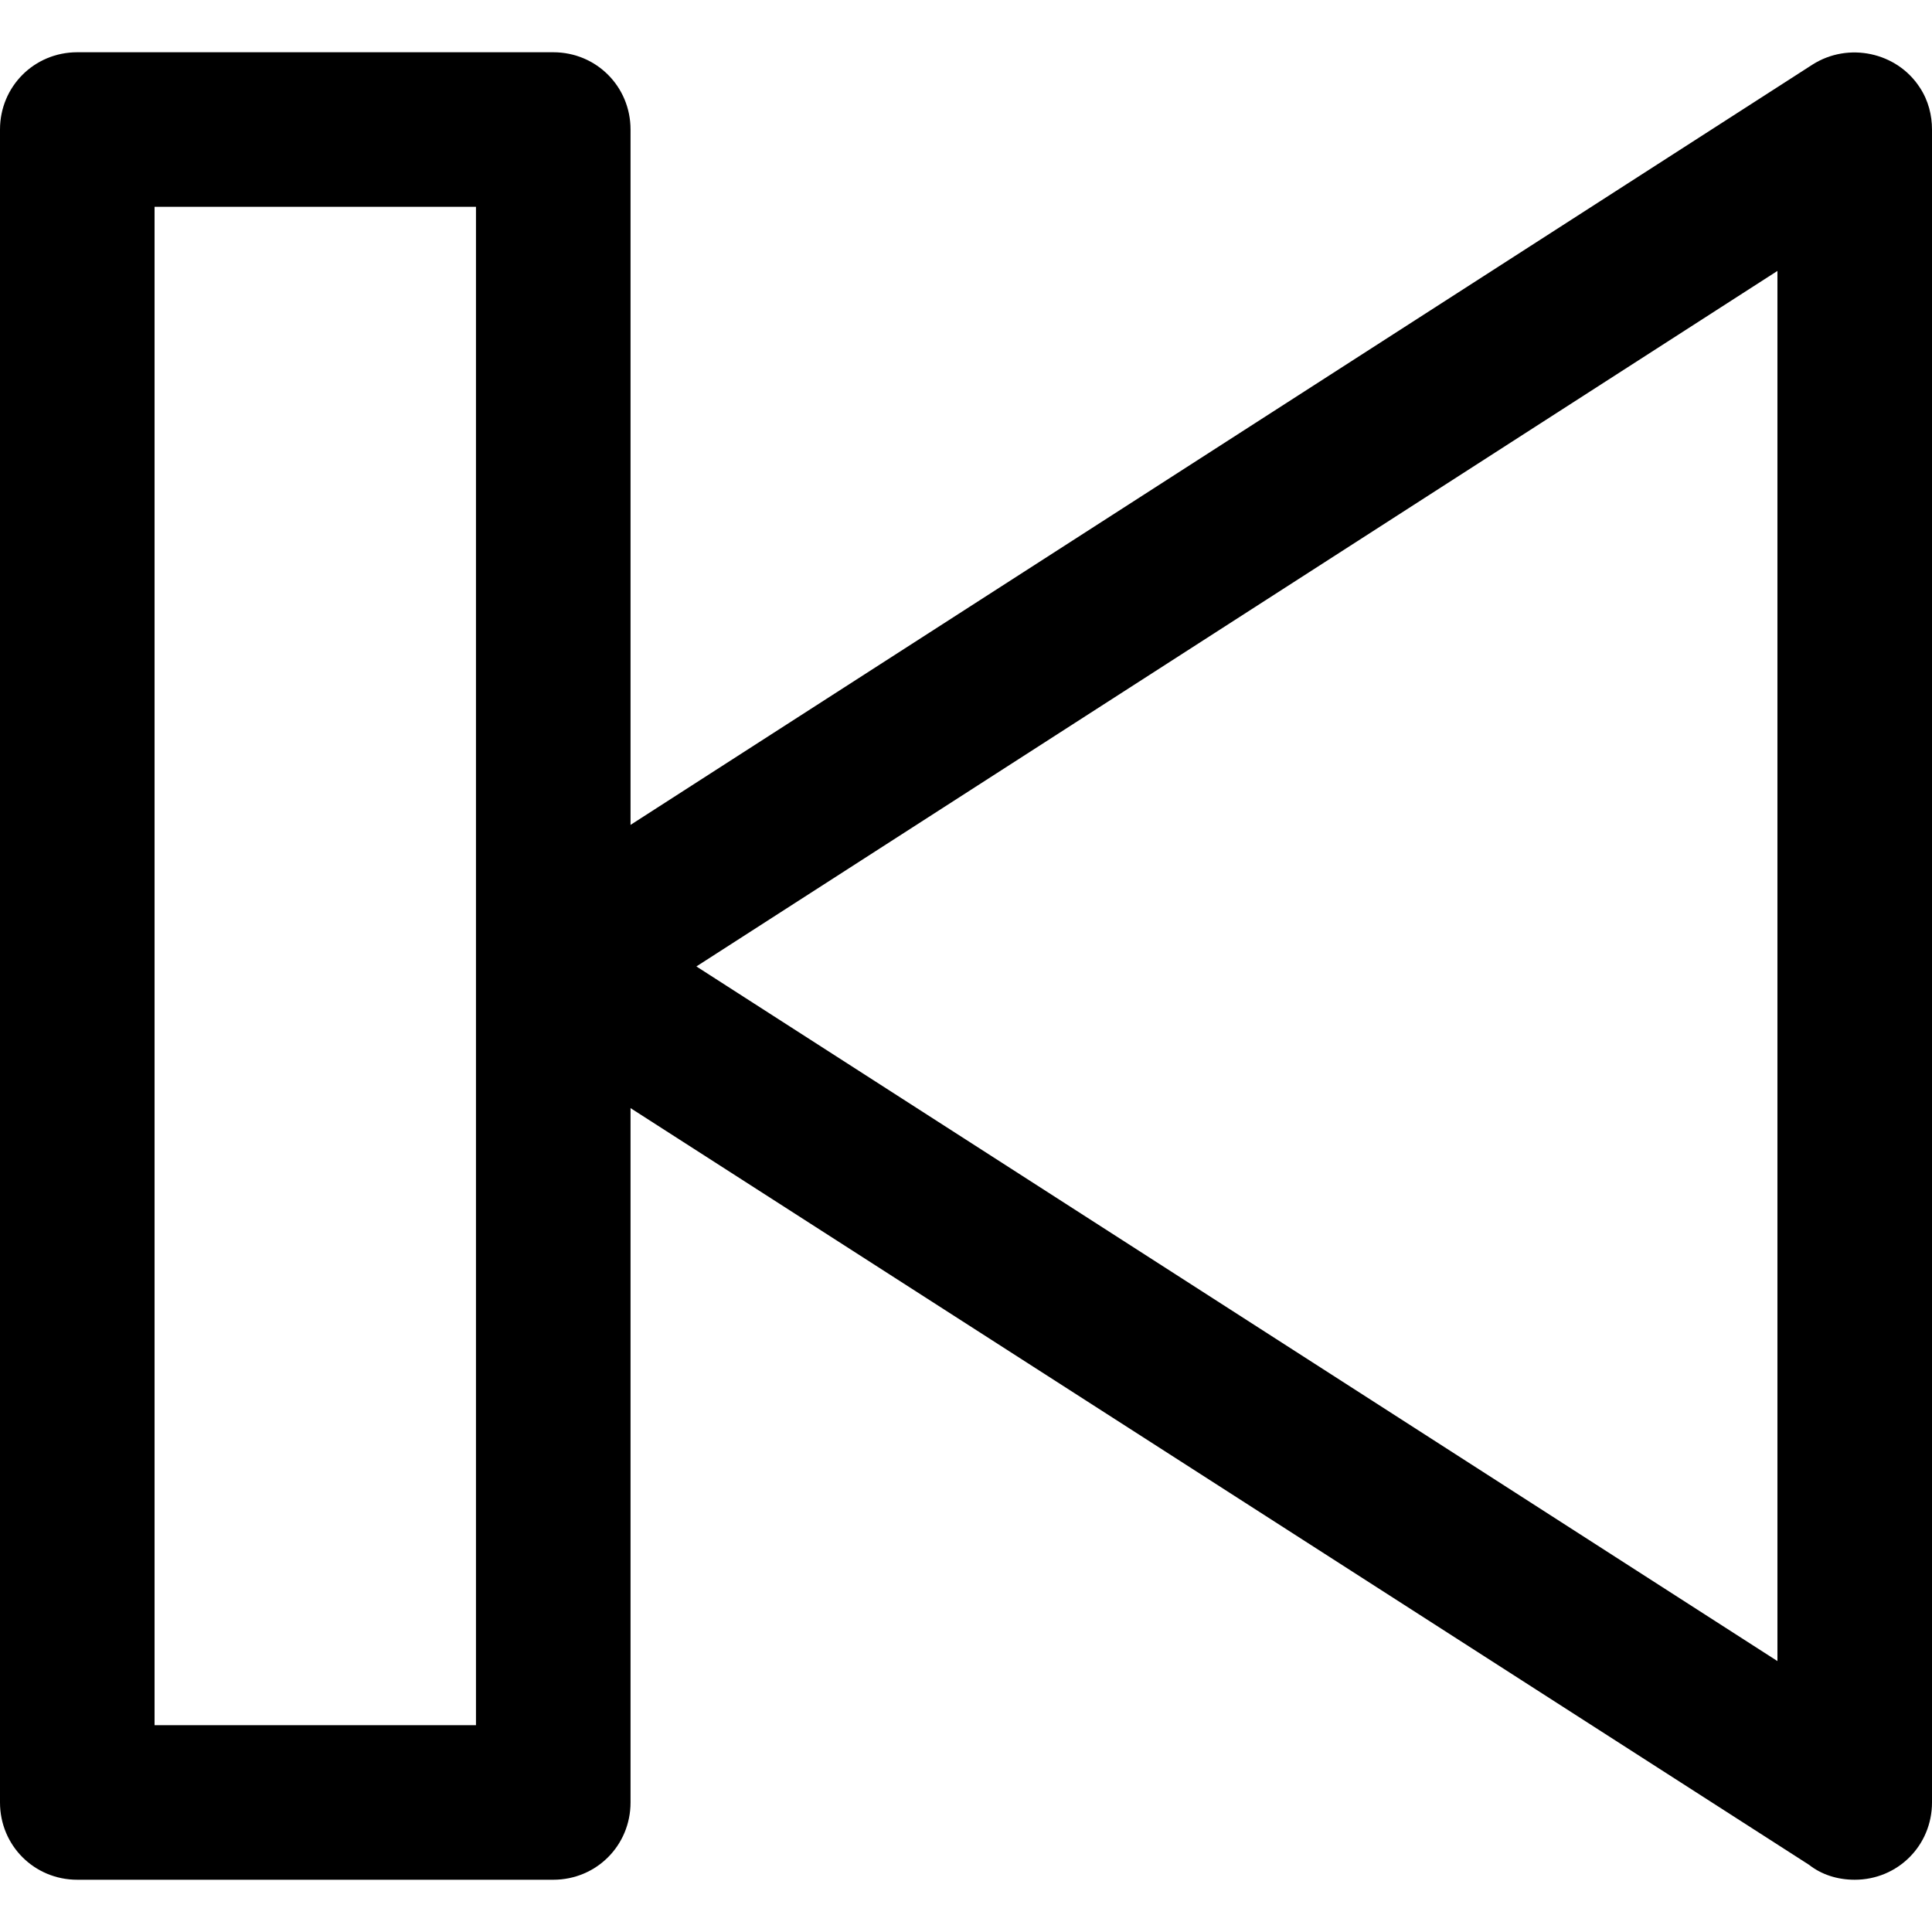
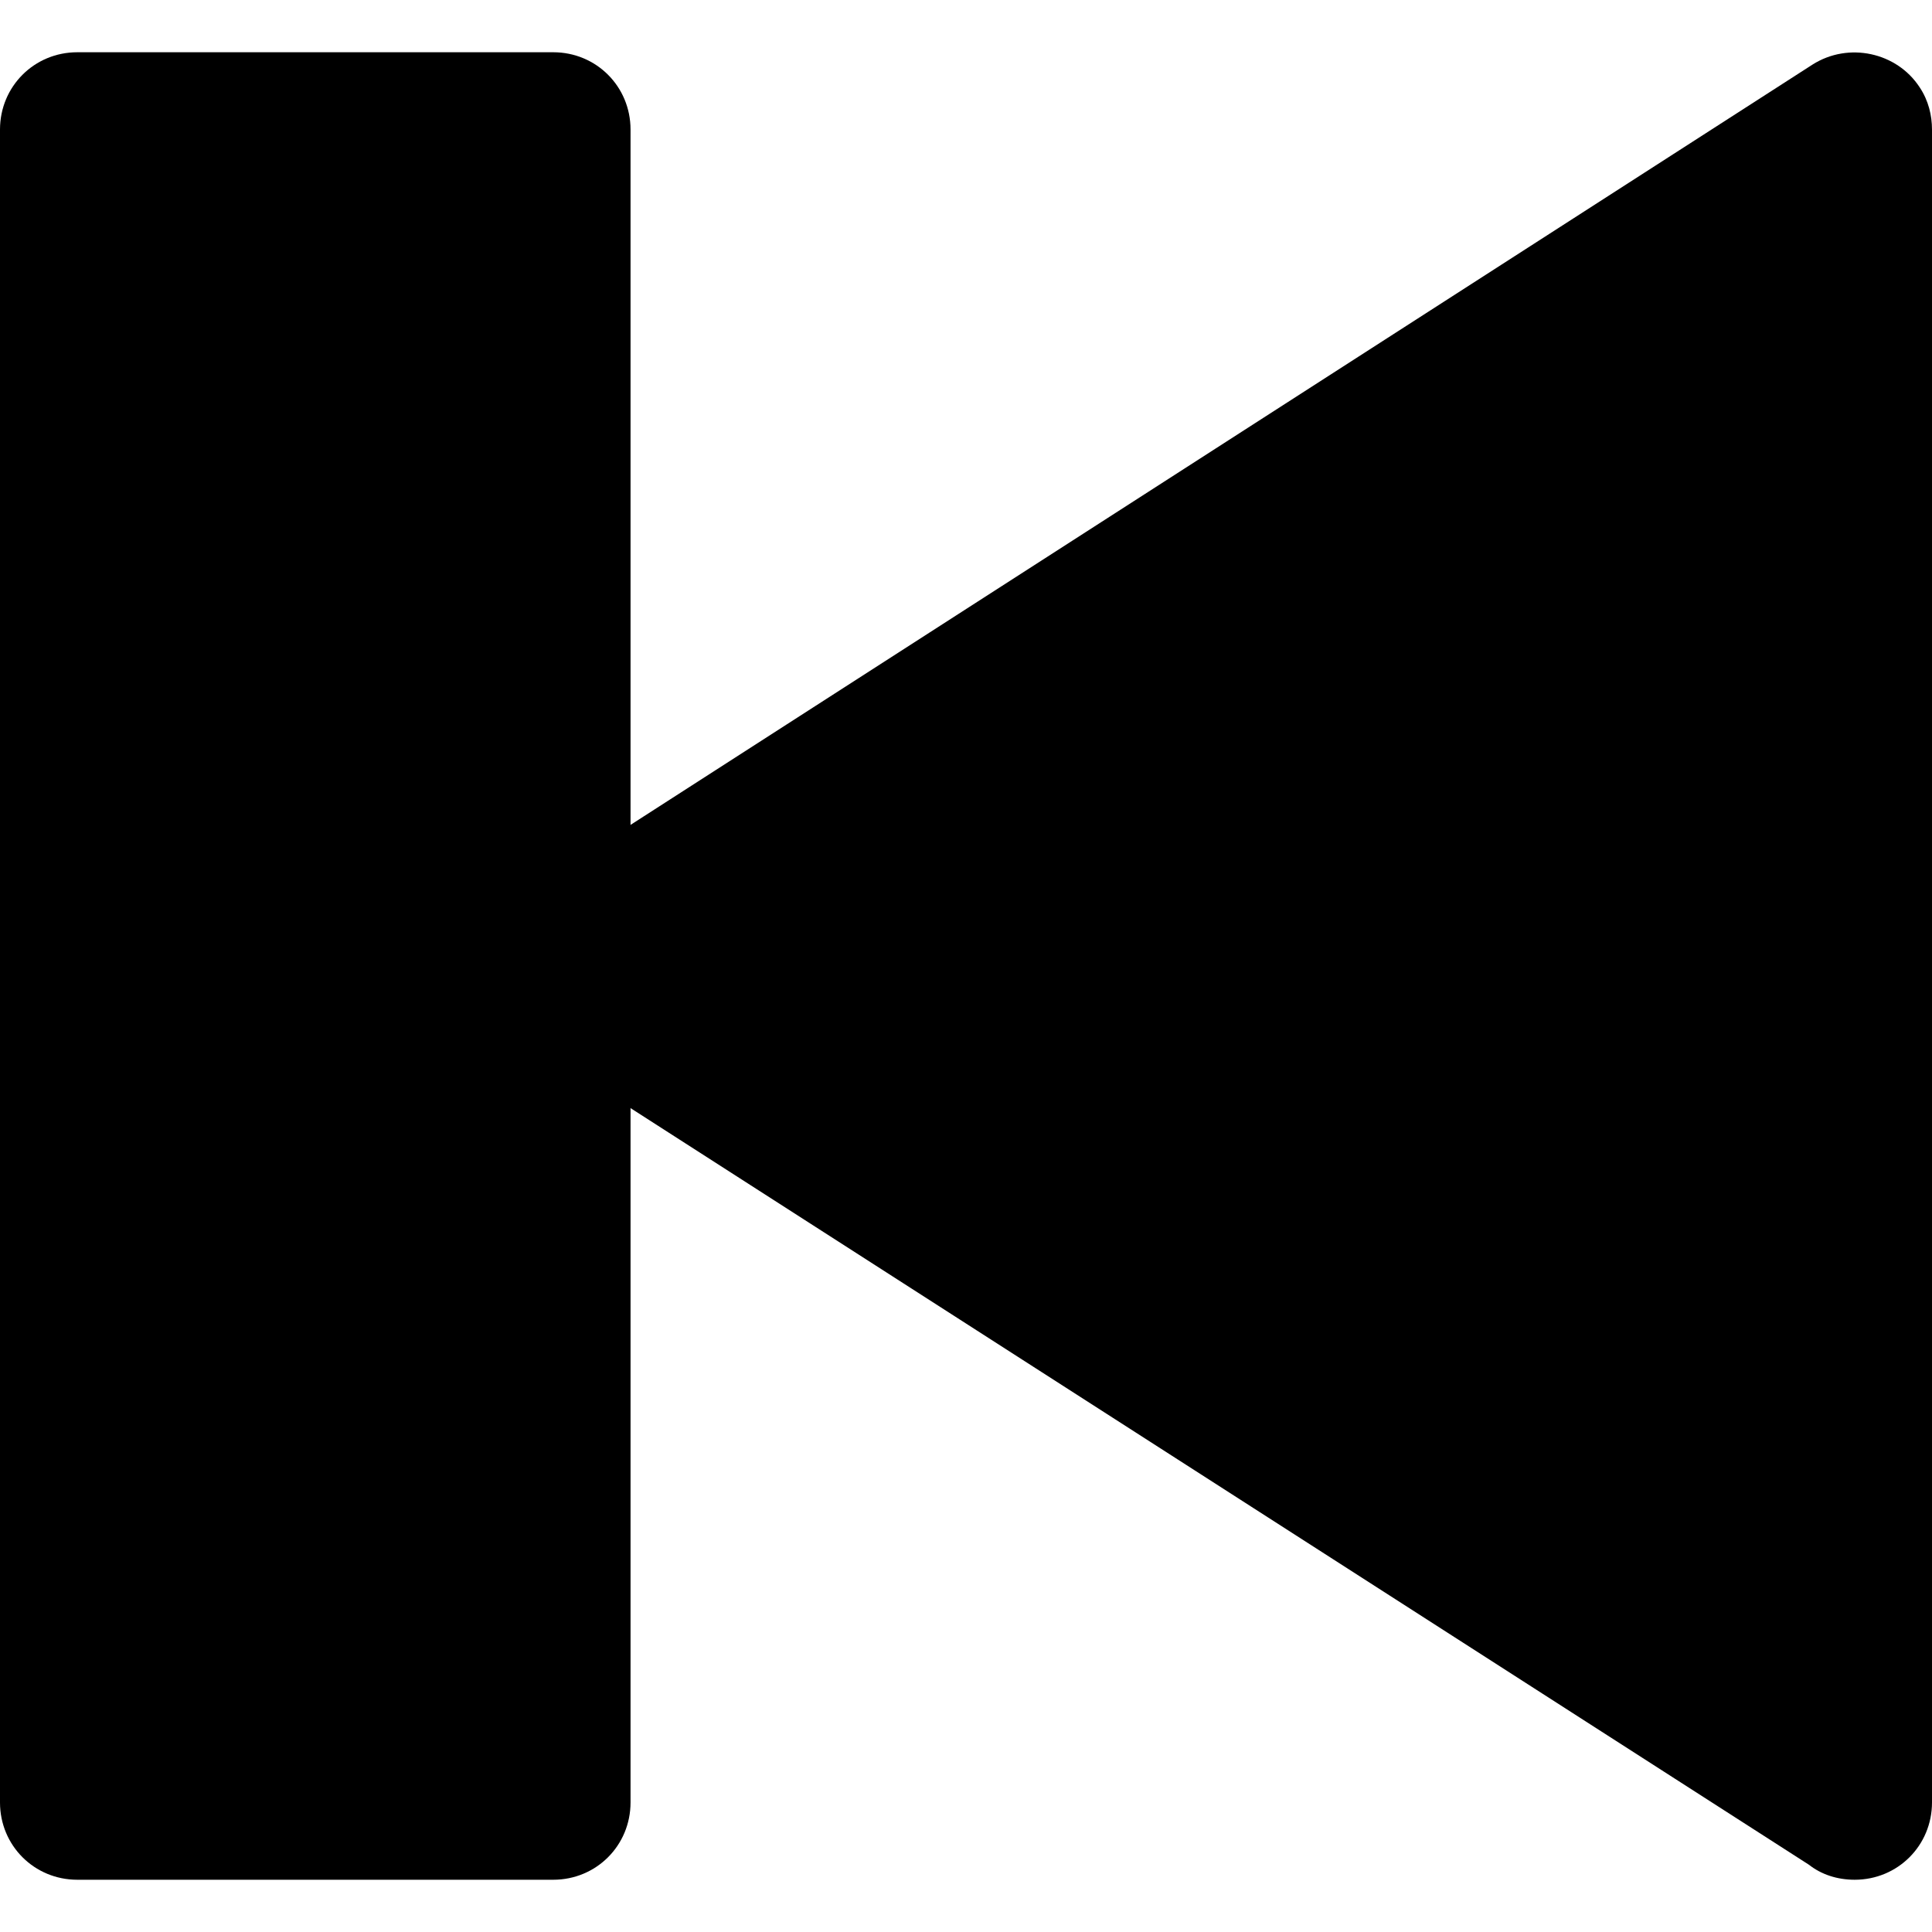
- <svg xmlns="http://www.w3.org/2000/svg" version="1.1" style="clip-rule:evenodd;fill-rule:evenodd;image-rendering:optimizeQuality;shape-rendering:geometricPrecision;text-rendering:geometricPrecision" viewBox="0 0 2200 2200">
-   <g transform="translate(-3472,-3471.5)">
-     <path d="M 5532,5595 4054,4646 c -40,-26 -52,-81 -26,-122 7,-11 17,-20 28,-27 l 1480,-952 c 41,-26 96,-14 122,26 10,15 14,32 14,48 v 0 1905 c 0,49 -39,88 -88,88 -20,0 -38,-6 -52,-17 z M 4265,4572 5496,5363 V 3780 Z" />
-     <path d="m 4014,3707 h -366 v 1729 h 366 z m -454,-176 h 542 c 49,0 88,39 88,88 v 1905 c 0,49 -39,88 -88,88 h -542 c -49,0 -88,-39 -88,-88 V 3619 c 0,-49 39,-88 88,-88 z" />
+ <svg xmlns="http://www.w3.org/2000/svg" version="1.1" style="clip-rule:evenodd;fill-rule:evenodd;image-rendering:optimizeQuality;shape-rendering:geometricPrecision;text-rendering:geometricPrecision" viewBox="0 0 2200 2200" id="svg8">
+   <defs id="defs12" />
+   <g transform="translate(-3472,-3471.5)" id="g6">
+     <path d="M 5532,5595 4054,4646 c -40,-26 -52,-81 -26,-122 7,-11 17,-20 28,-27 l 1480,-952 c 41,-26 96,-14 122,26 10,15 14,32 14,48 v 0 1905 c 0,49 -39,88 -88,88 -20,0 -38,-6 -52,-17 z" id="path2" />
+     <path d="m 3560,3531 h 542 c 49,0 88,39 88,88 v 1905 c 0,49 -39,88 -88,88 h -542 c -49,0 -88,-39 -88,-88 V 3619 c 0,-49 39,-88 88,-88 z" id="path4" />
  </g>
</svg>
